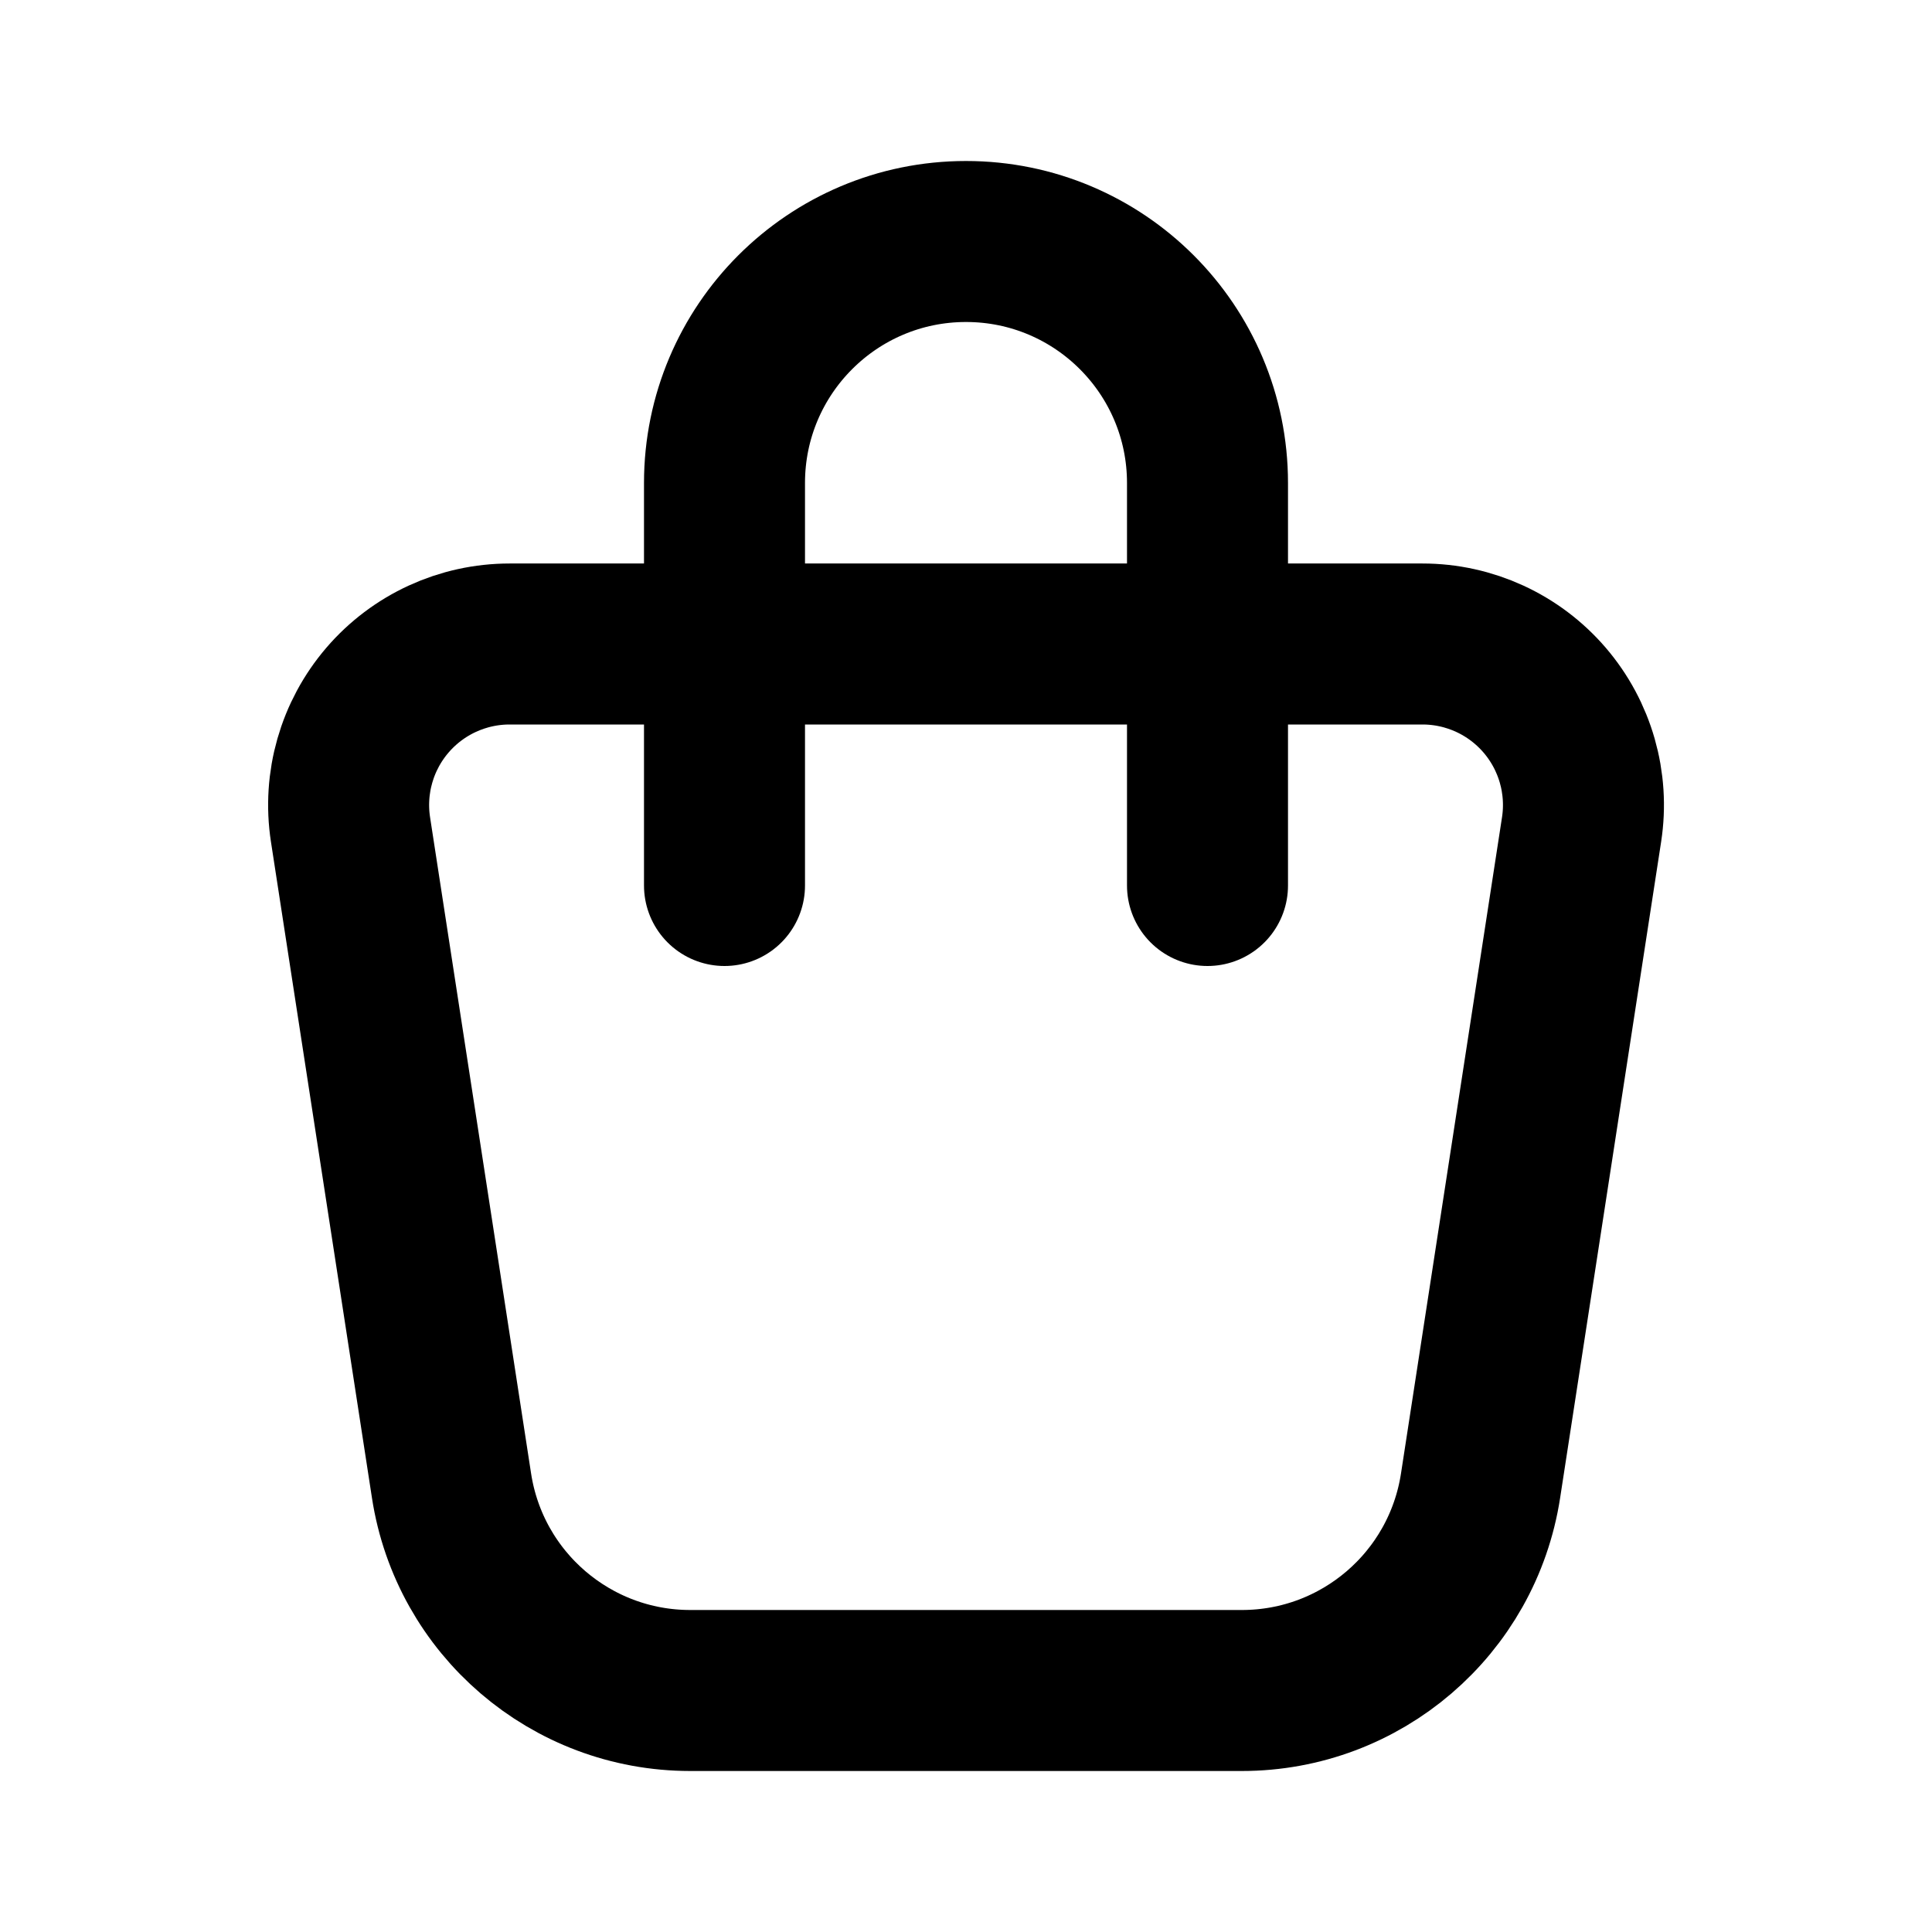
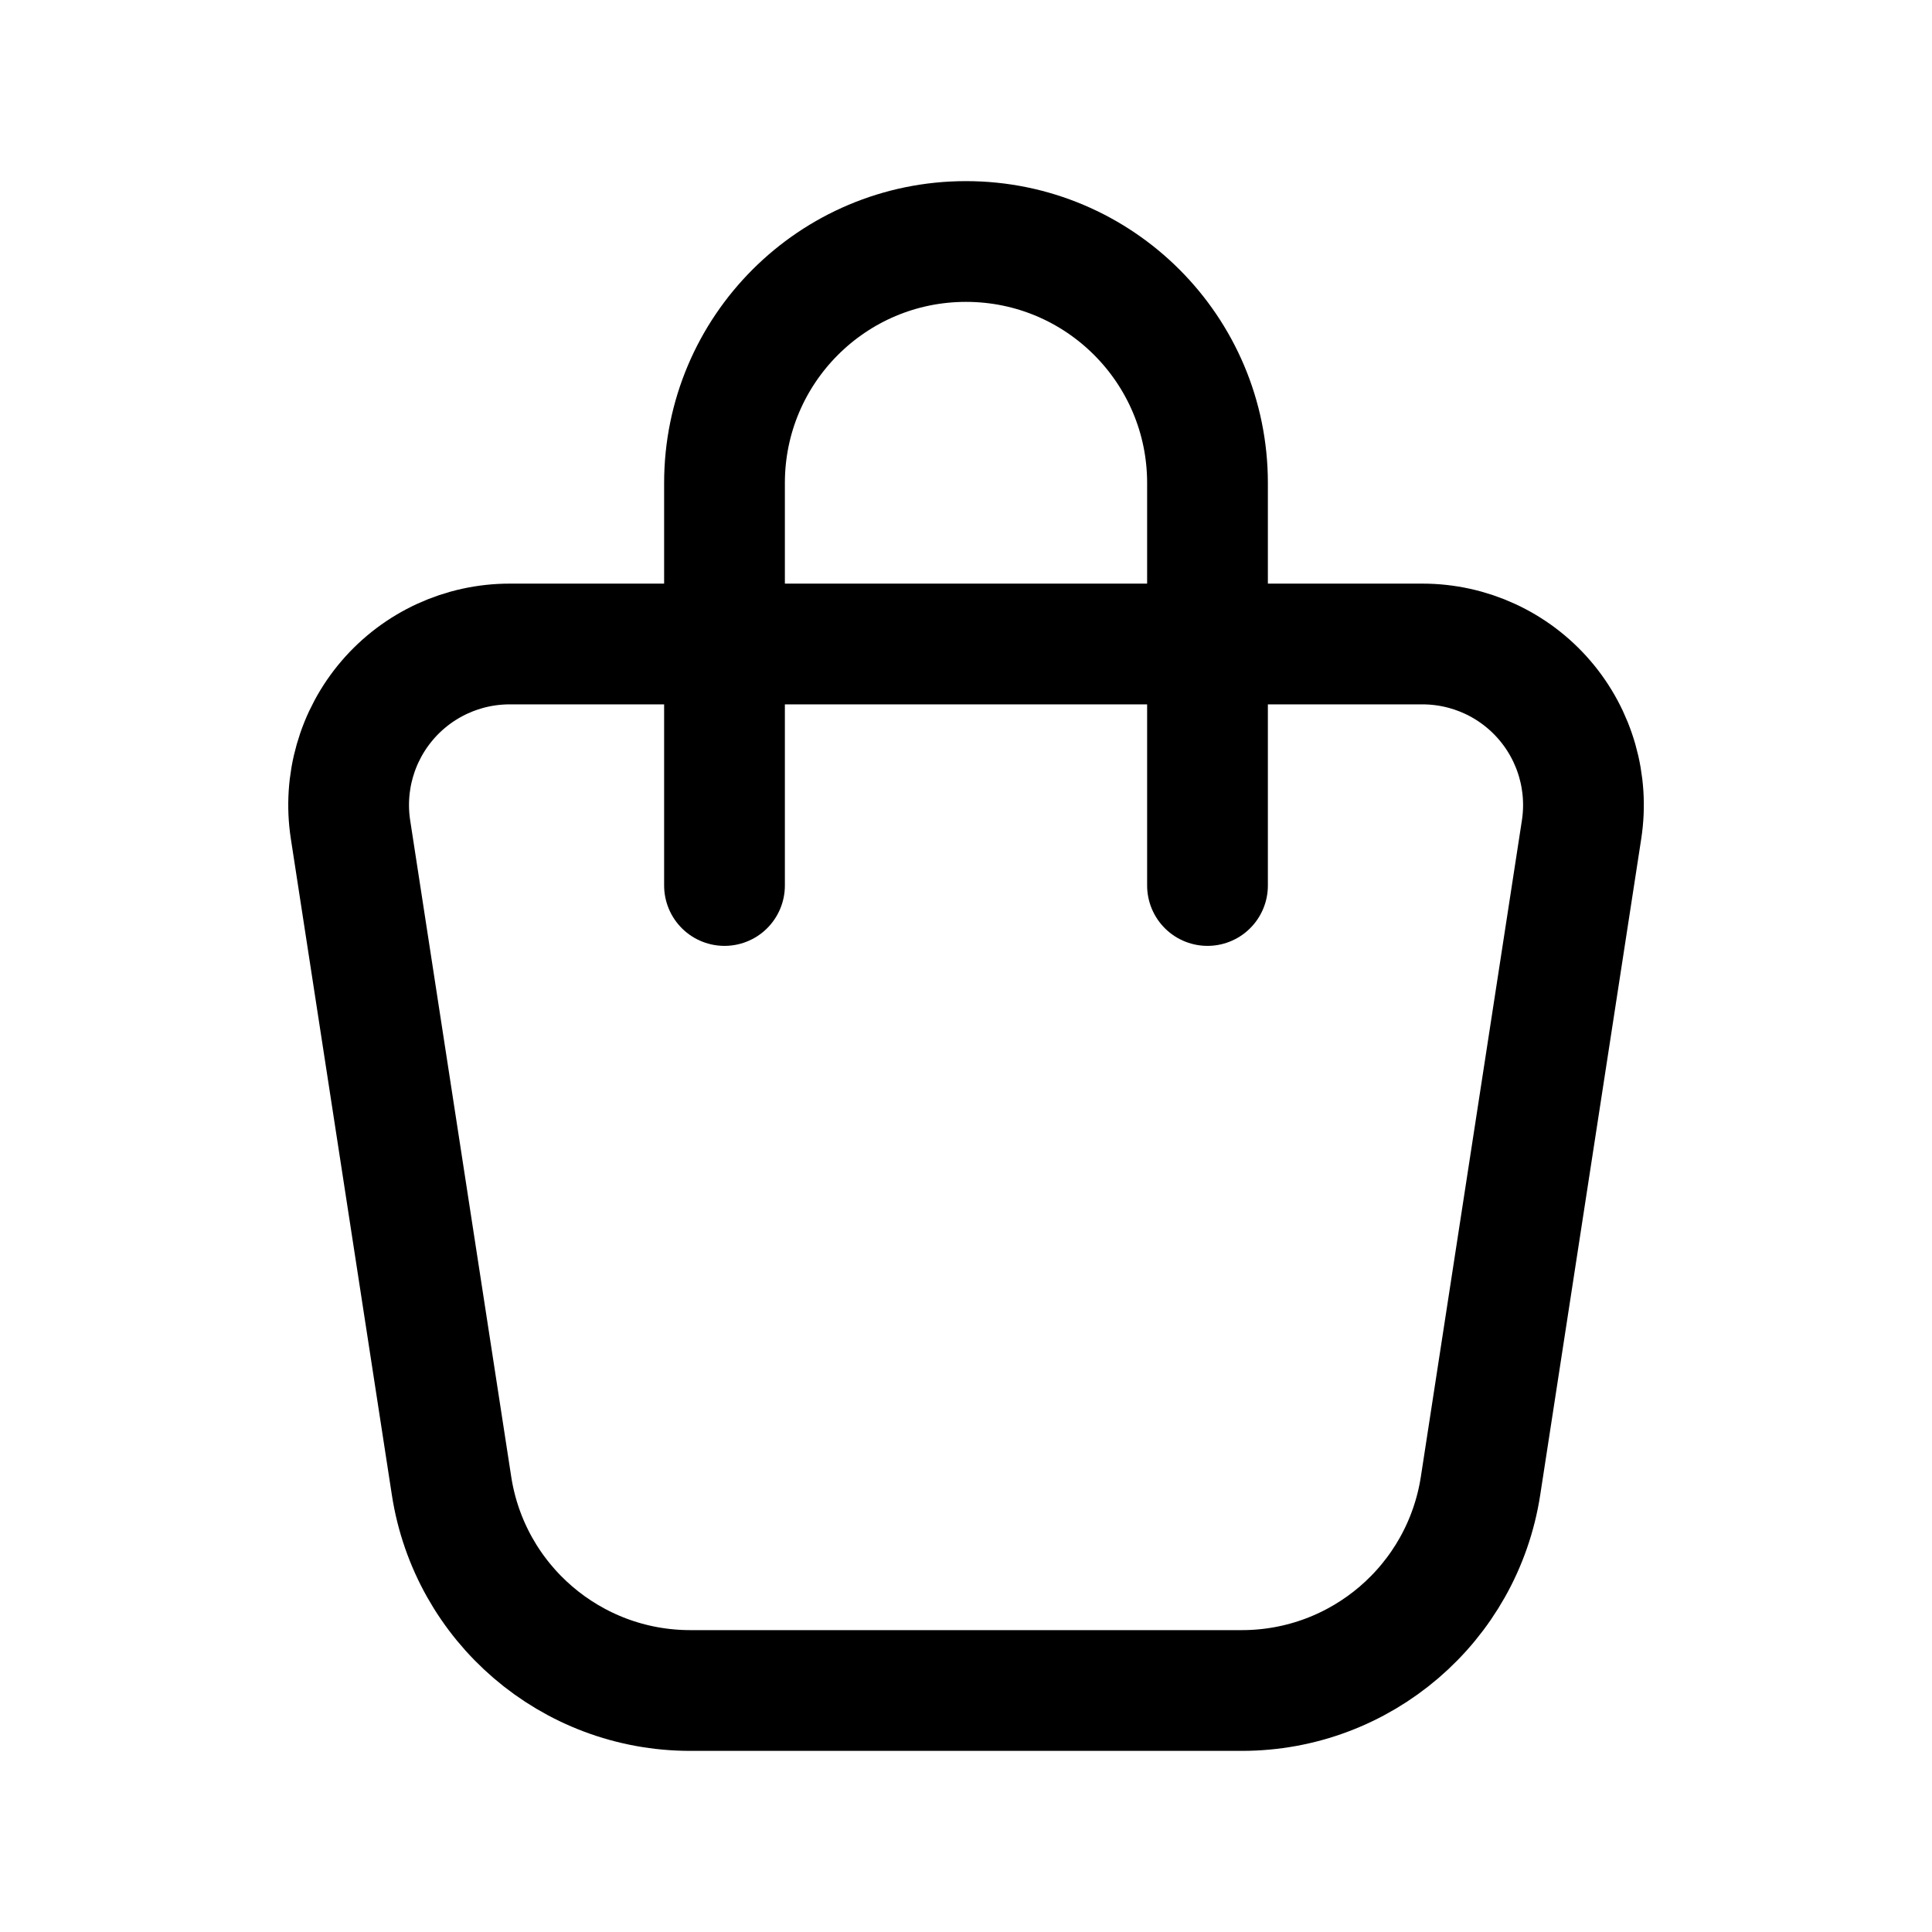
- <svg xmlns="http://www.w3.org/2000/svg" class="icon icon-tabler icon-tabler-shopping-bag" width="24" height="24" viewBox="0 0 24 24" stroke-width="2" stroke="currentColor" fill="none" stroke-linecap="round" stroke-linejoin="round">
+ <svg xmlns="http://www.w3.org/2000/svg" class="icon icon-tabler icon-tabler-shopping-bag" width="24" height="24" viewBox="0 0 24 24" stroke-width="1.5" stroke="currentColor" fill="none" stroke-linecap="round" stroke-linejoin="round">
  <path stroke="none" d="M0 0h24v24H0z" fill="none" />
  <path d="M6.331 8h11.339a2 2 0 0 1 1.977 2.304l-1.255 8.152a3 3 0 0 1 -2.966 2.544h-6.852a3 3 0 0 1 -2.965 -2.544l-1.255 -8.152a2 2 0 0 1 1.977 -2.304z" />
  <path d="M9 11v-5a3 3 0 0 1 6 0v5" />
</svg>
